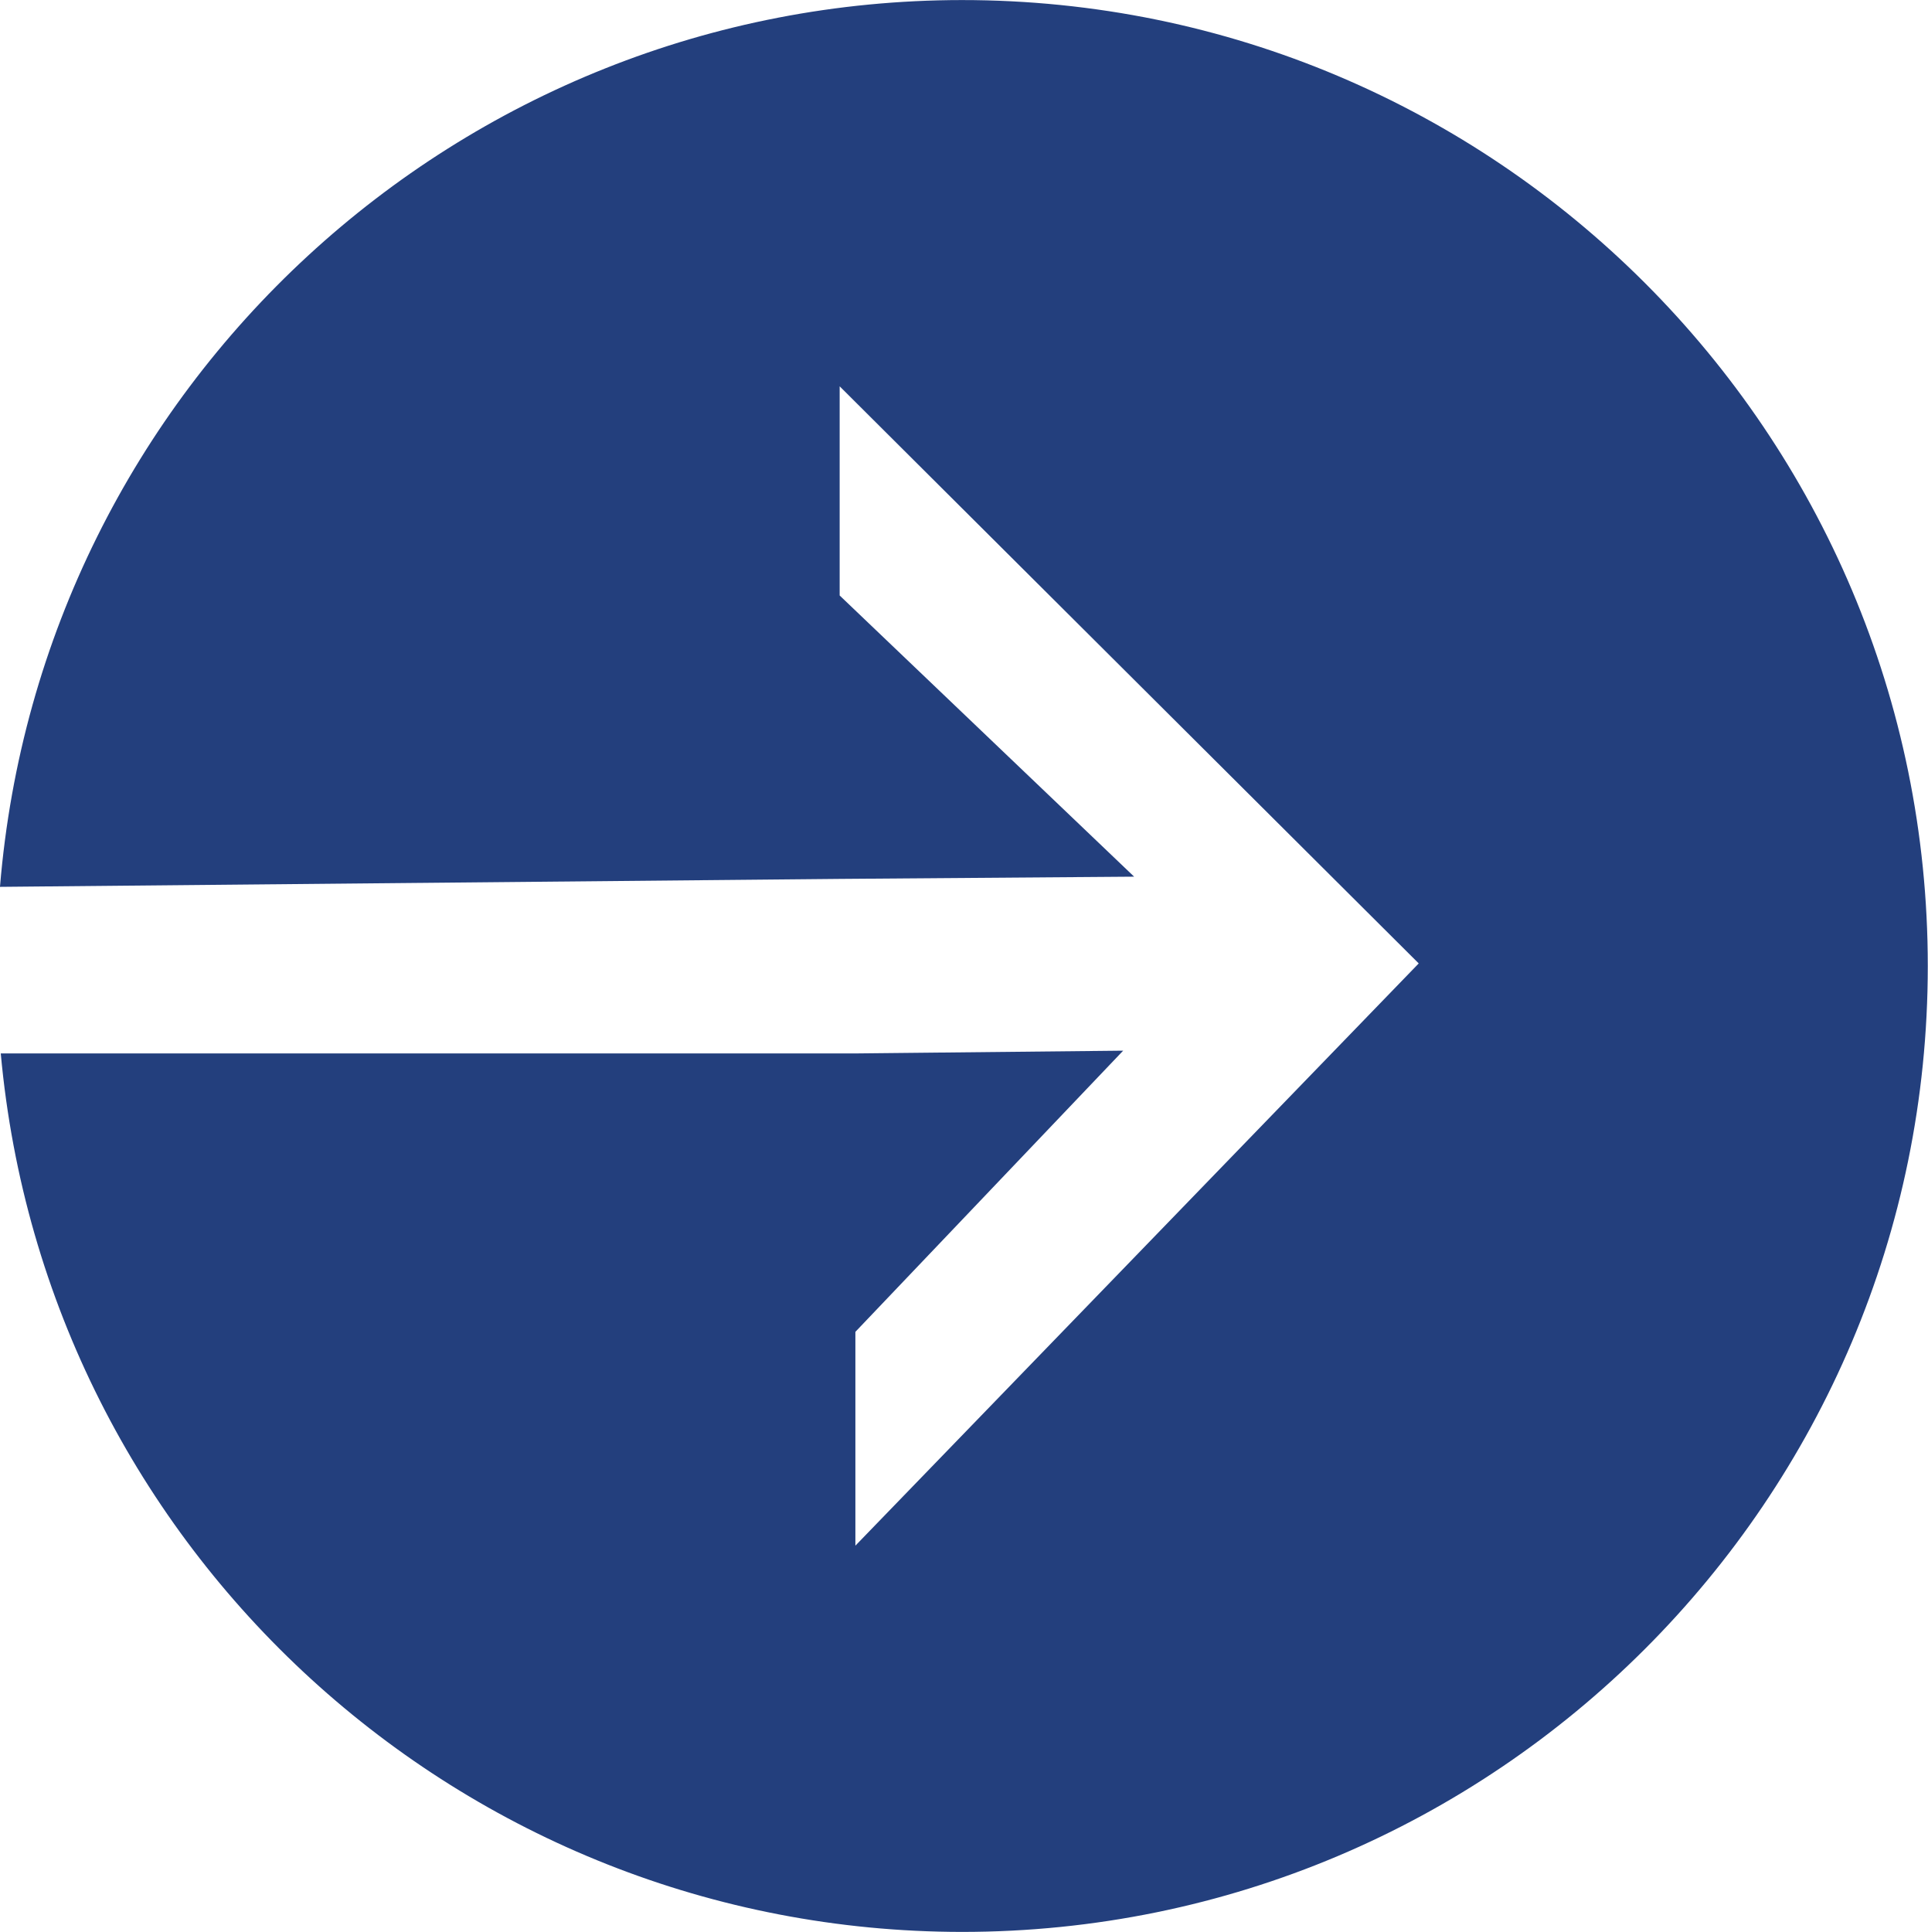
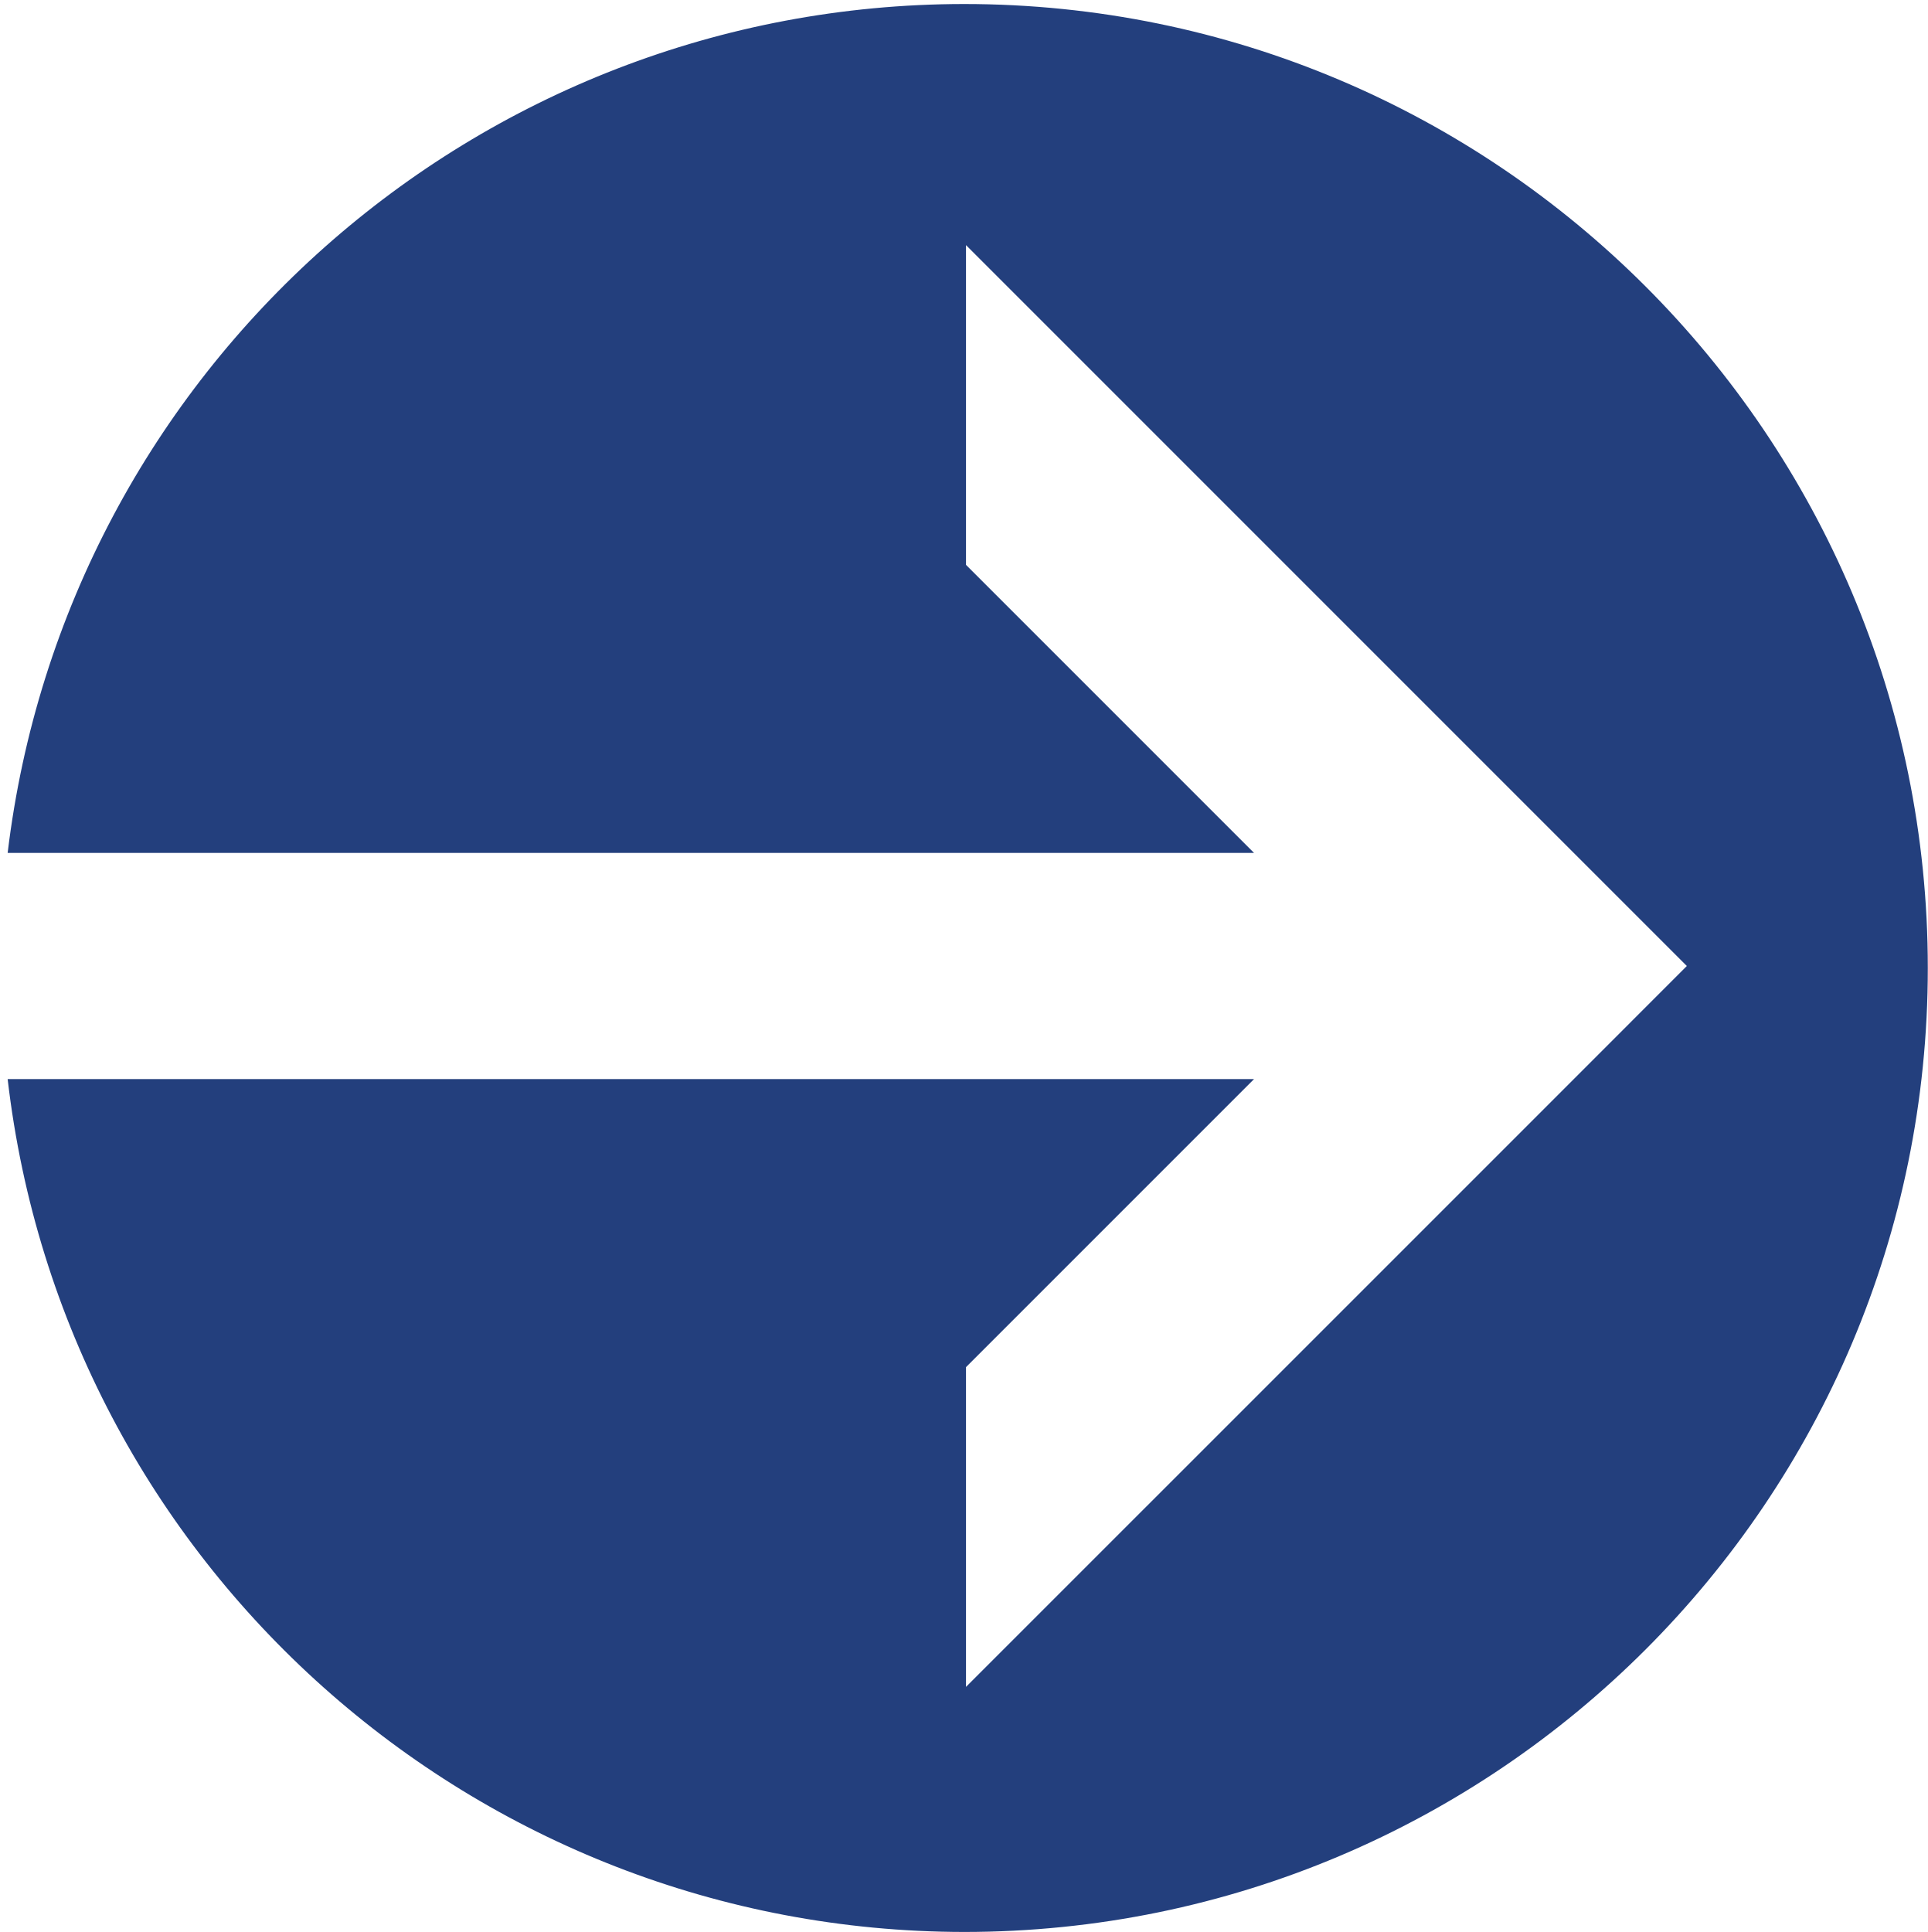
<svg xmlns="http://www.w3.org/2000/svg" width="9.031mm" height="9.05mm" viewBox="0 0 32 32.066" id="svg6047" version="1.1">
  <defs id="defs6049" />
  <g id="layer1" transform="translate(-23.60031,-22.43972)">
-     <path style="opacity:1;fill:#233f7d;fill-opacity:1;fill-rule:evenodd;stroke:none;stroke-width:2;stroke-linecap:round;stroke-linejoin:round;stroke-miterlimit:4;stroke-dasharray:none;stroke-opacity:1" d="M 39.566,22.44 A 16.032,16.032 0 0 0 23.6,37.159 l 13.938,-0.132 4.888,-0.037 -4.888,-4.667 0,-3.472 9.612,9.579 -9.351,9.664 0,-3.549 4.445,-4.667 -4.445,0.046 -14.186,0 A 16.032,16.032 0 0 0 39.566,54.505 16.032,16.032 0 0 0 55.6,38.474 16.032,16.032 0 0 0 39.566,22.44 Z" id="path5505-1-5-5" />
+     <path style="opacity:1;fill:#233f7d;fill-opacity:1;fill-rule:evenodd;stroke:none;stroke-width:2;stroke-linecap:round;stroke-linejoin:round;stroke-miterlimit:4;stroke-dasharray:none;stroke-opacity:1" d="M 16 0.066 A 16 16 0 0 0 0.127 14.156 L 20.816 14.156 L 16.035 9.375 L 16.035 4.068 L 25.346 13.379 L 28 16.033 L 25.346 18.688 L 16.035 27.998 L 16.035 22.691 L 20.816 17.91 L 0.127 17.91 A 16 16 0 0 0 16 32.066 A 16 16 0 0 0 32 16.066 A 16 16 0 0 0 16 0.066 z " transform="translate(23.60031,22.43972)" id="path4140" />
  </g>
</svg>
